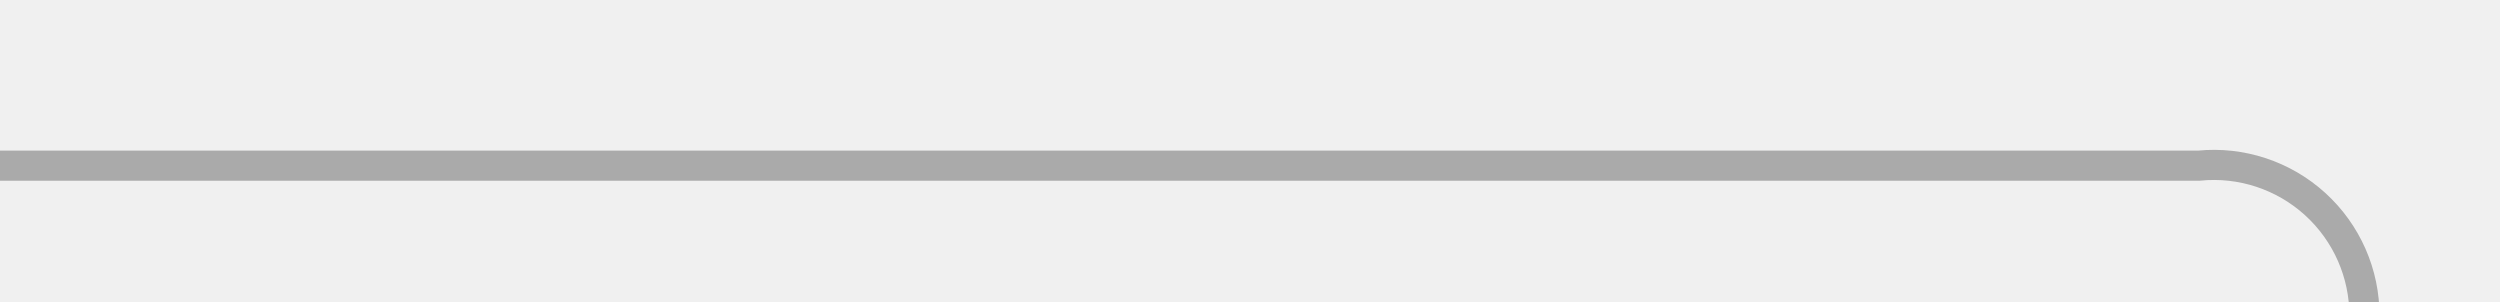
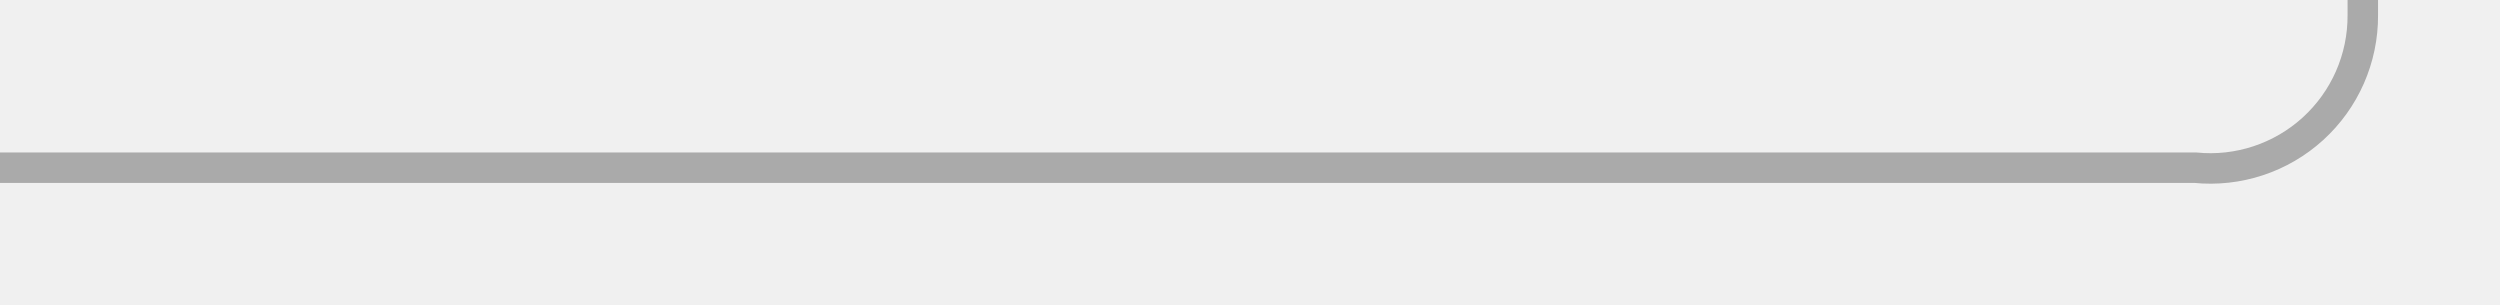
- <svg xmlns="http://www.w3.org/2000/svg" version="1.1" width="83px" height="10px" preserveAspectRatio="xMinYMid meet" viewBox="226 251  83 8">
+ <svg xmlns="http://www.w3.org/2000/svg" version="1.1" width="82px" height="10px" preserveAspectRatio="xMinYMid meet" viewBox="226 251  82 8">
  <defs>
-     <mask fill="white" id="clip204">
-       <path d="M 248.5 308  L 359.5 308  L 359.5 333  L 248.5 333  Z M 226 252  L 385 252  L 385 400  L 226 400  Z " fill-rule="evenodd" />
+     <mask fill="white" id="clip14">
+       <path d="M 247.5 176  L 358.5 176  L 358.5 201  L 247.5 201  Z M 226 110  L 385 110  L 385 258  L 226 258  Z " fill-rule="evenodd" />
    </mask>
  </defs>
-   <path d="M 226 255.5  L 299 255.5  A 5 5 0 0 1 304.5 260.5 L 304.5 386  A 5 5 0 0 0 309.5 391.5 L 371 391.5  " stroke-width="1" stroke="#aaaaaa" fill="none" mask="url(#clip204)" />
-   <path d="M 370 397.8  L 376 391.5  L 370 385.2  L 370 397.8  Z " fill-rule="nonzero" fill="#aaaaaa" stroke="none" mask="url(#clip204)" />
+   <path d="M 226 255.5  L 298 255.5  A 5 5 0 0 0 303.5 250.5 L 303.5 124  A 5 5 0 0 1 308.5 119.5 L 371 119.5  " stroke-width="1" stroke="#aaaaaa" fill="none" mask="url(#clip14)" />
+   <path d="M 370 125.8  L 376 119.5  L 370 113.2  L 370 125.8  Z " fill-rule="nonzero" fill="#aaaaaa" stroke="none" mask="url(#clip14)" />
</svg>
